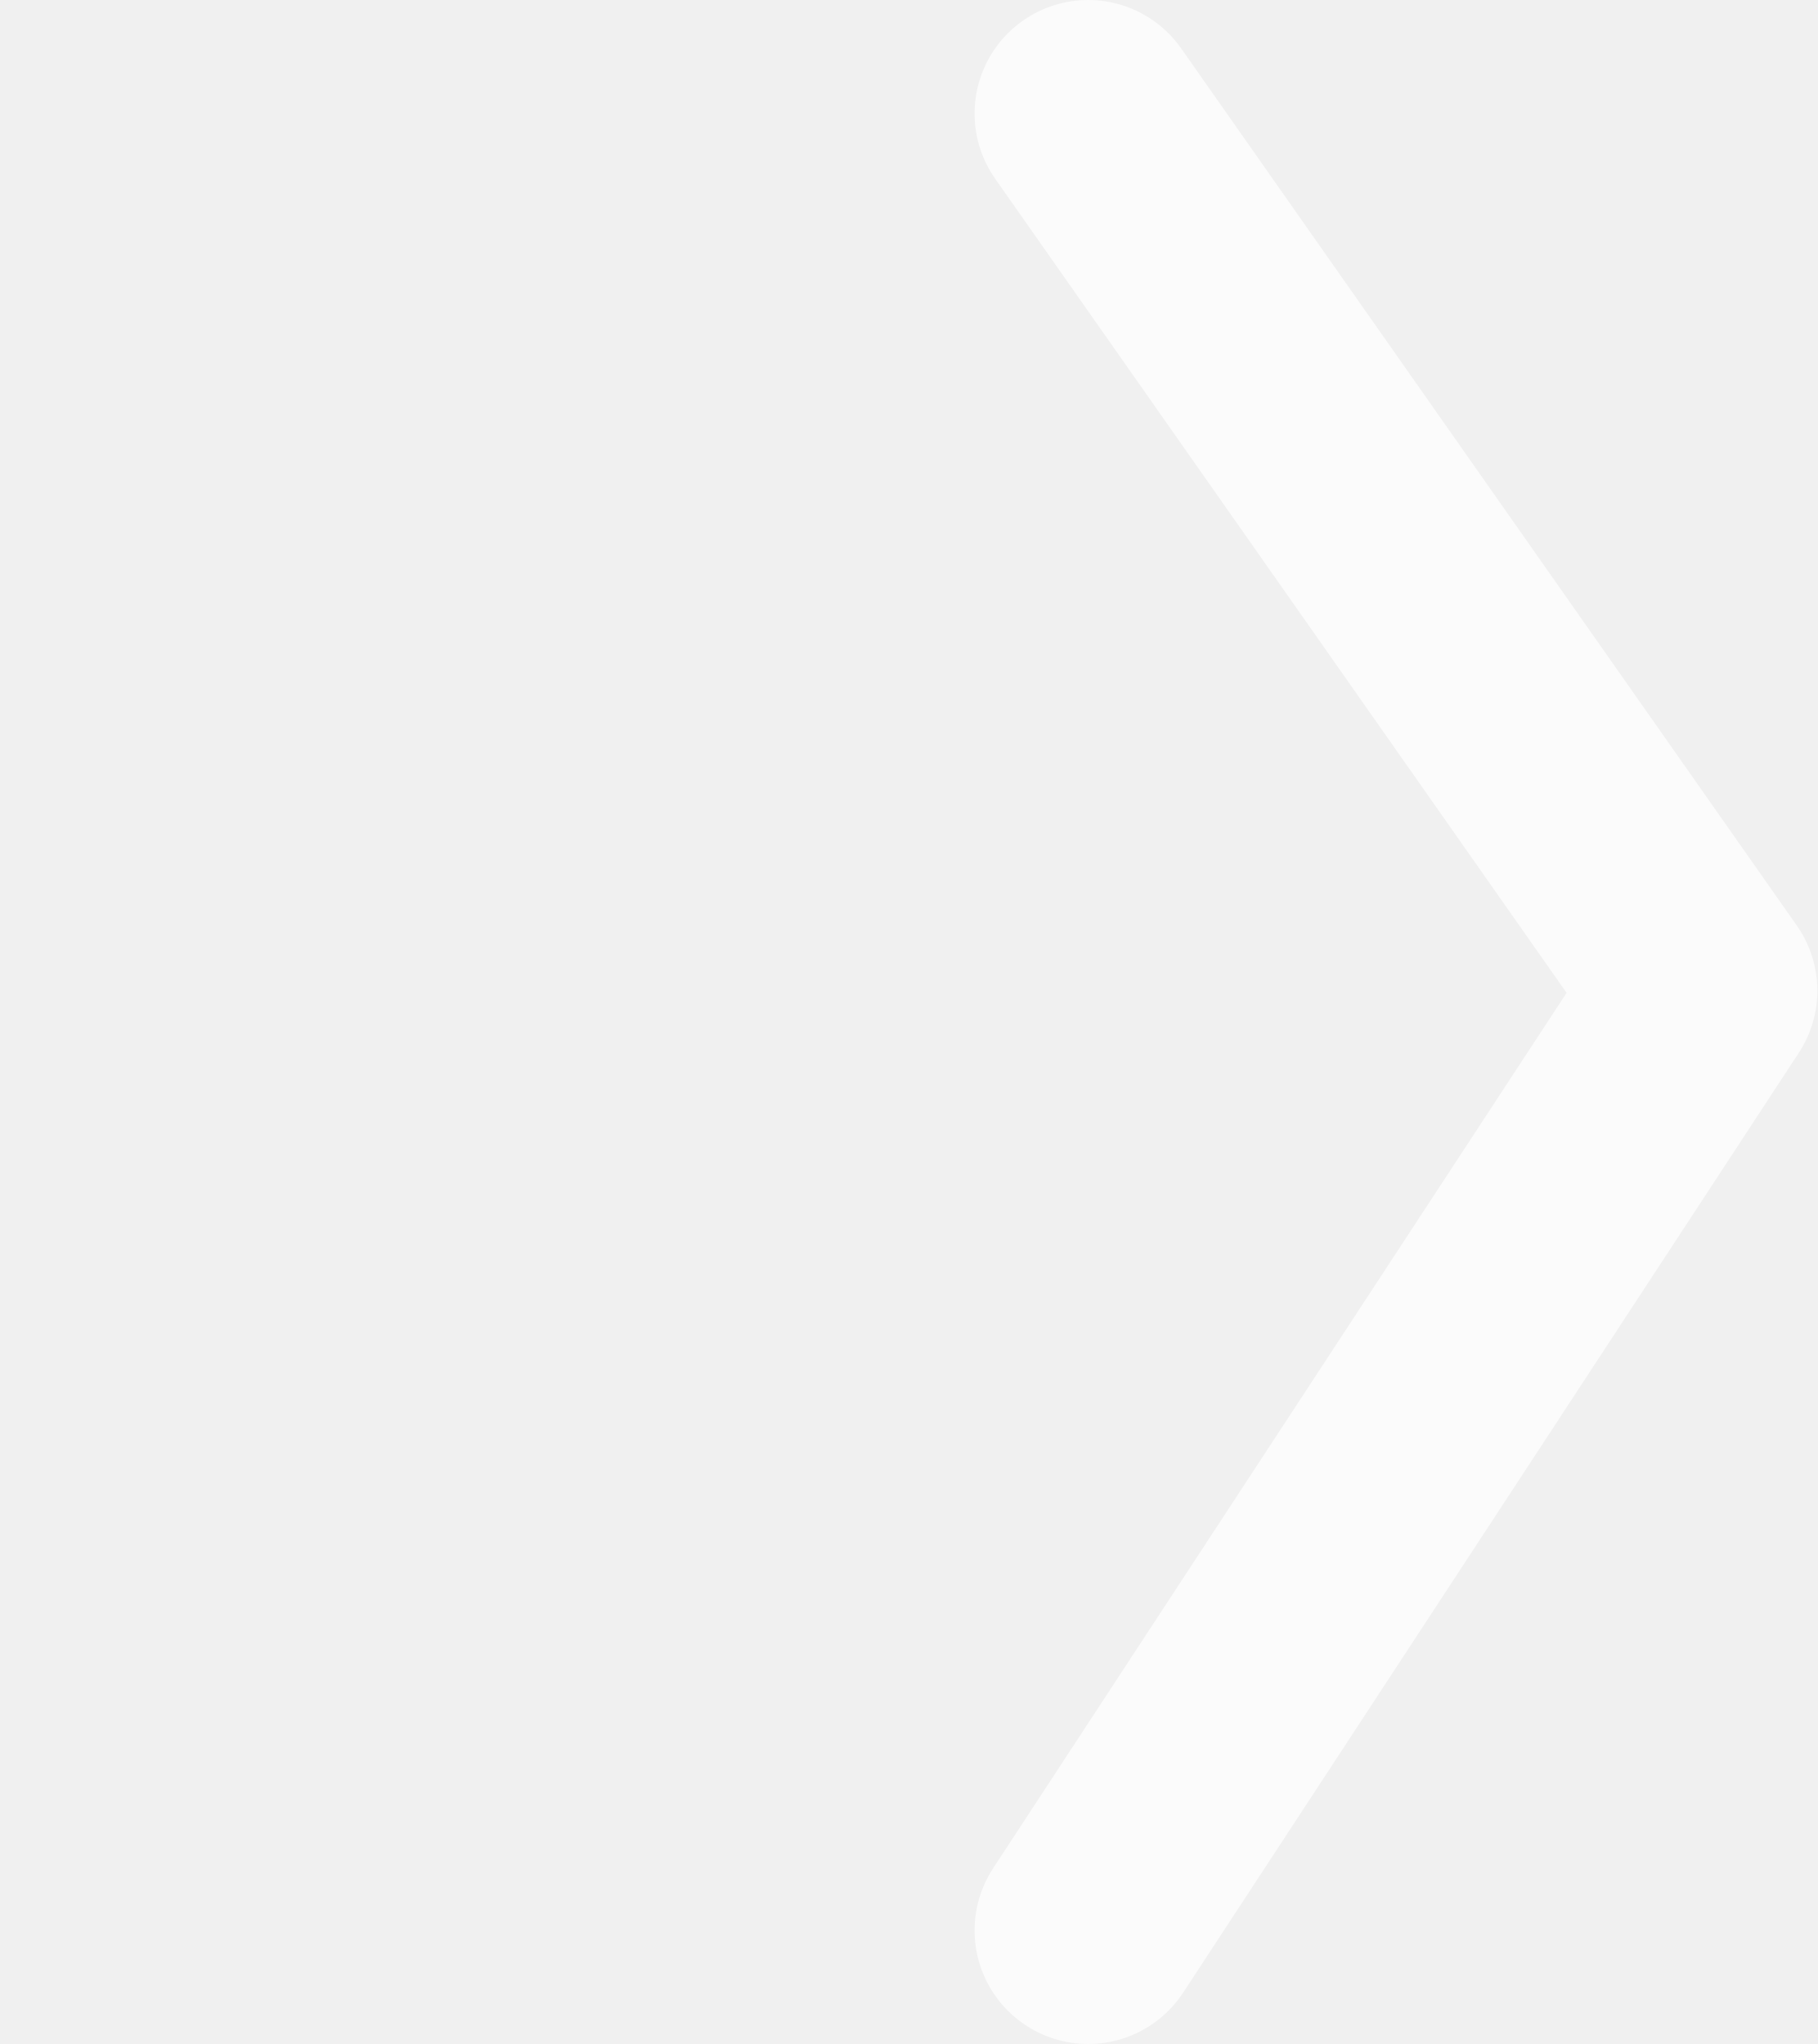
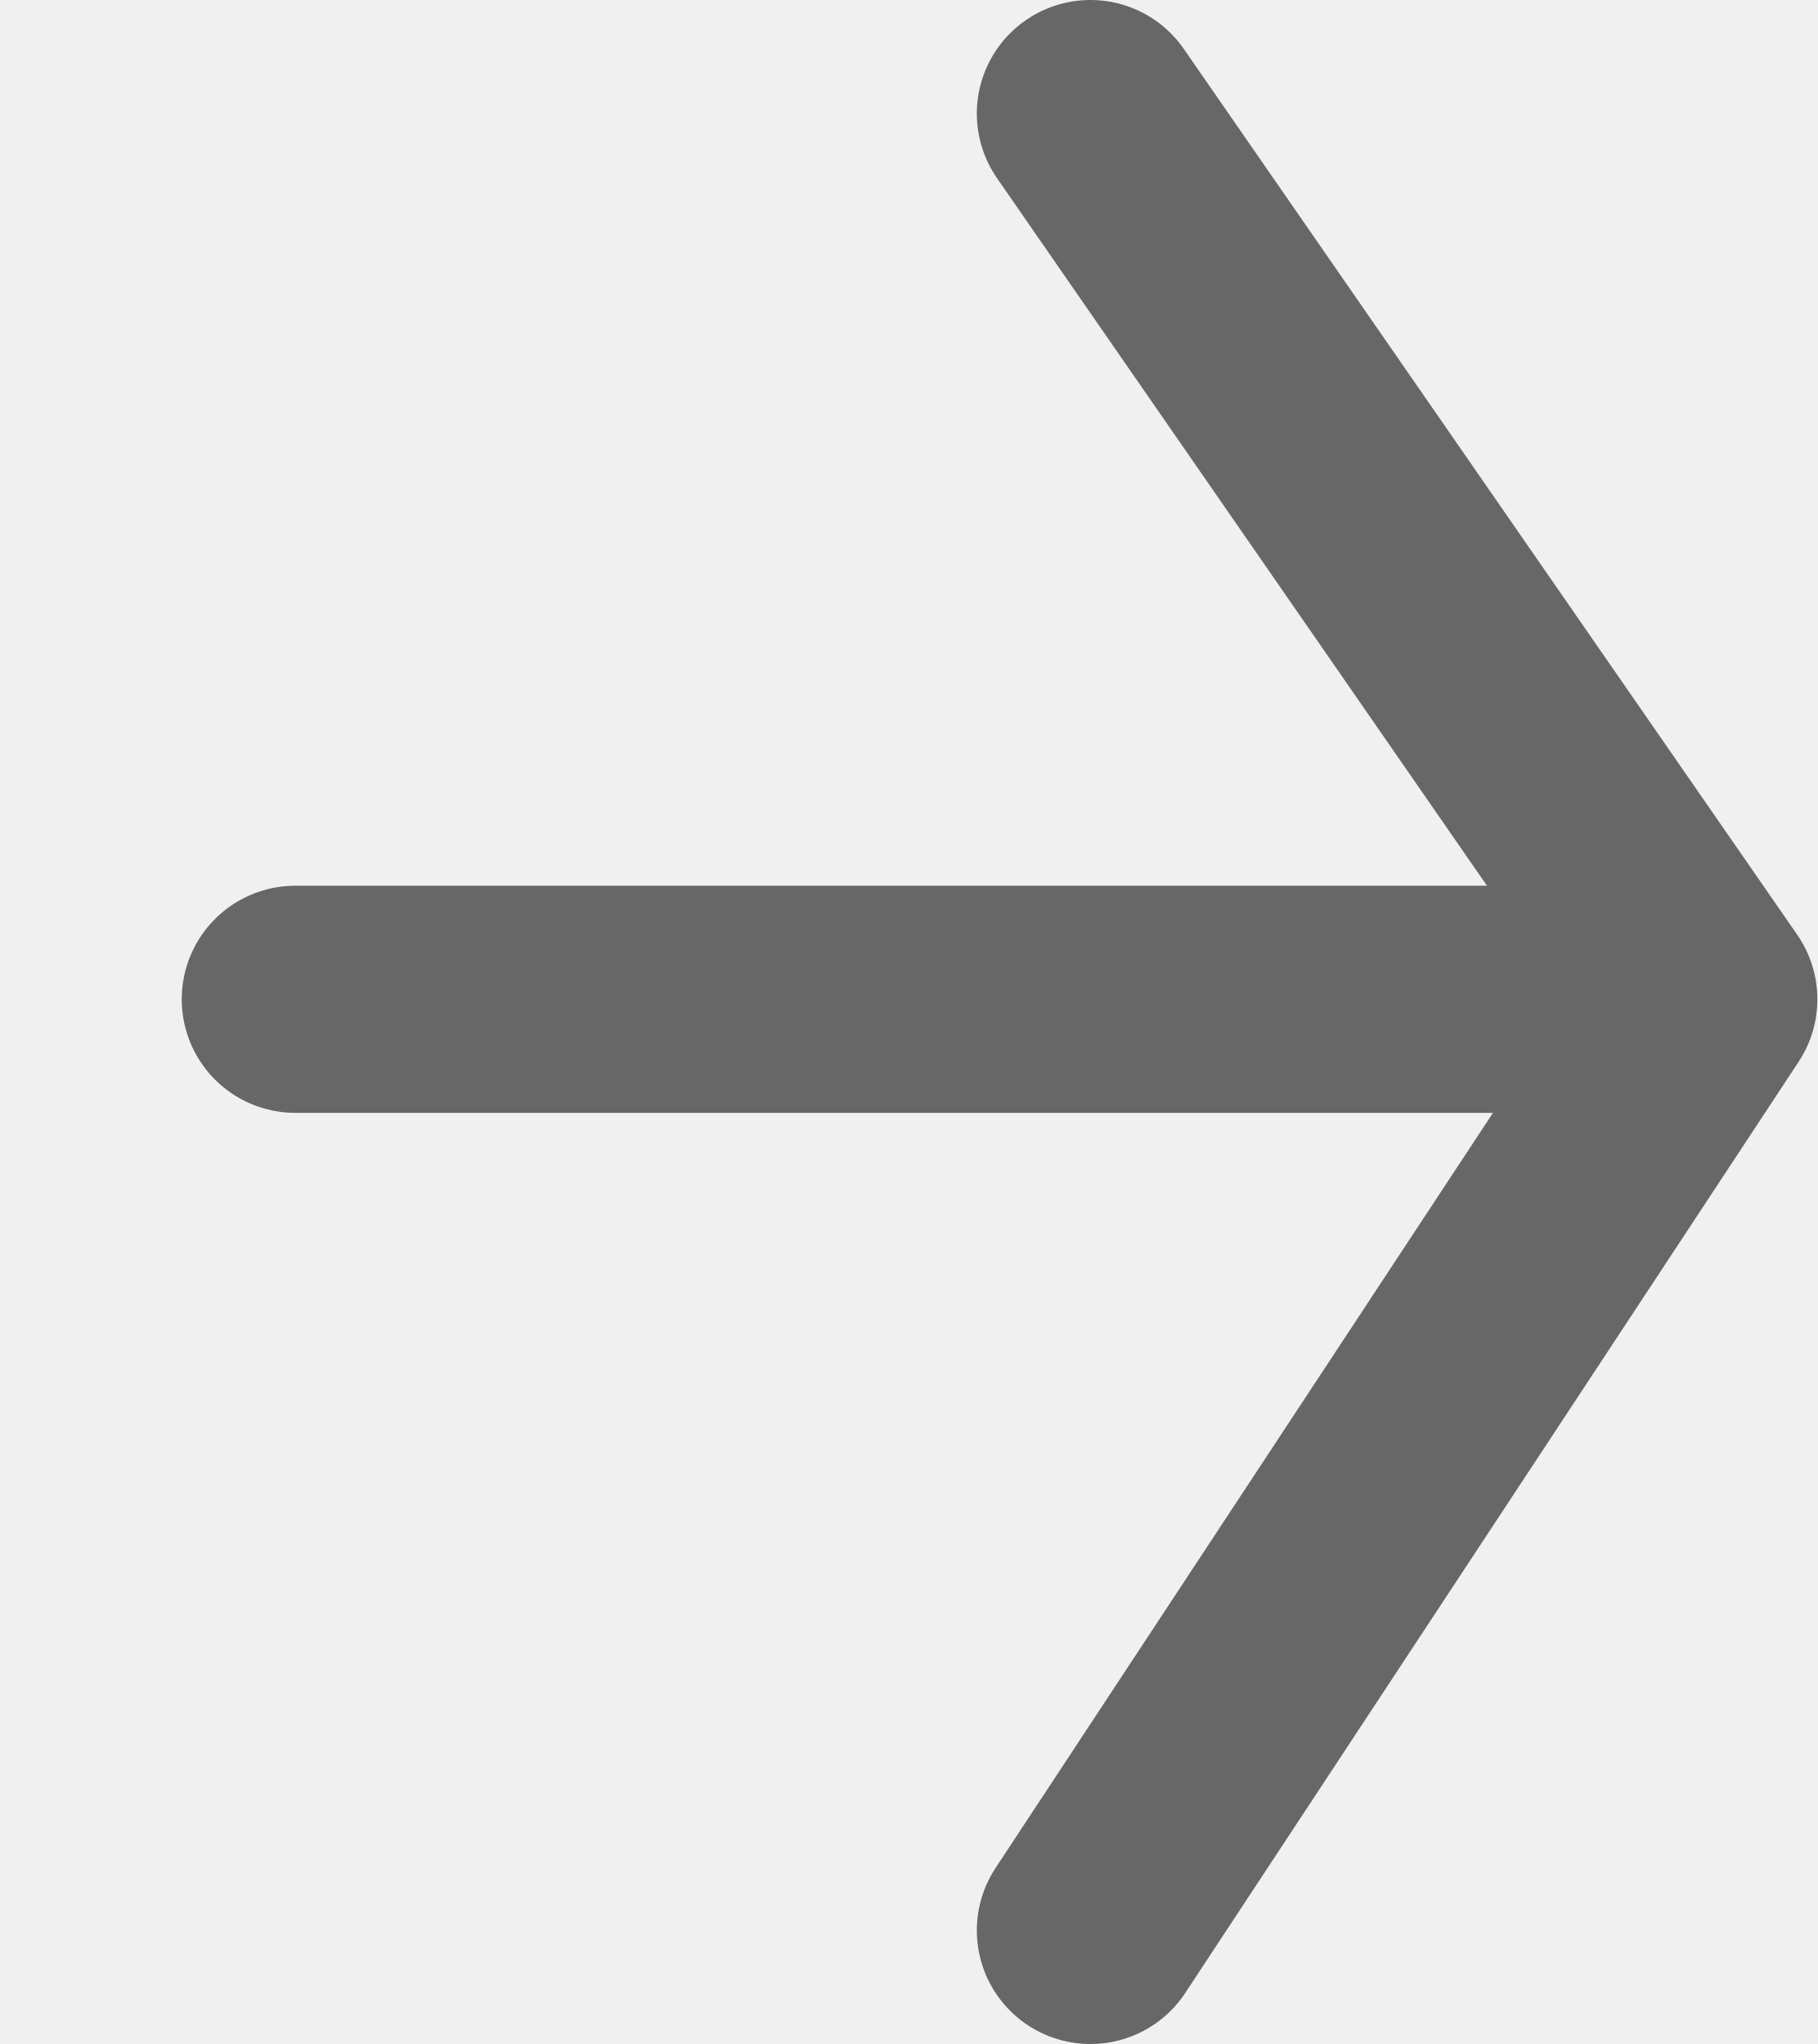
- <svg xmlns="http://www.w3.org/2000/svg" width="8" height="9" viewBox="0 0 8 9">
-   <defs>
-     <style>
-       .cls-1 {
-         fill: none;
-         stroke: #fff;
-         stroke-linejoin: round;
-         opacity: 0.7;
-       }
-     </style>
-   </defs>
-   <path id="flecha" class="cls-1" d="M52.6,5.29,48.738,8Zm-8,0L48.738,8ZM48.738,1V1Z" transform="translate(-0.5 53.1) rotate(-90)" />
+ <svg xmlns="http://www.w3.org/2000/svg" version="1.1" x="0px" y="0px" viewBox="0 0 8 9" style="enable-background:new 0 0 8 9;" xml:space="preserve">
+   <style type="text/css">
+ 	.st0{opacity:0.7;fill:none;stroke:#2C2C2C;stroke-linejoin:round;enable-background:new    ;}
+ </style>
+   <g id="Capa_2">
+ </g>
+   <g id="Capa_1">
+     <path id="flecha" class="st0" d="M4.8,0.5l2.7,3.9L4.8,0.5z M4.8,8.5l2.7-4.1L4.8,8.5z M0.5,4.4L0.5,4.4z M1.3,4.4l5.6,0L1.3,4.4z" />
+   </g>
</svg>
